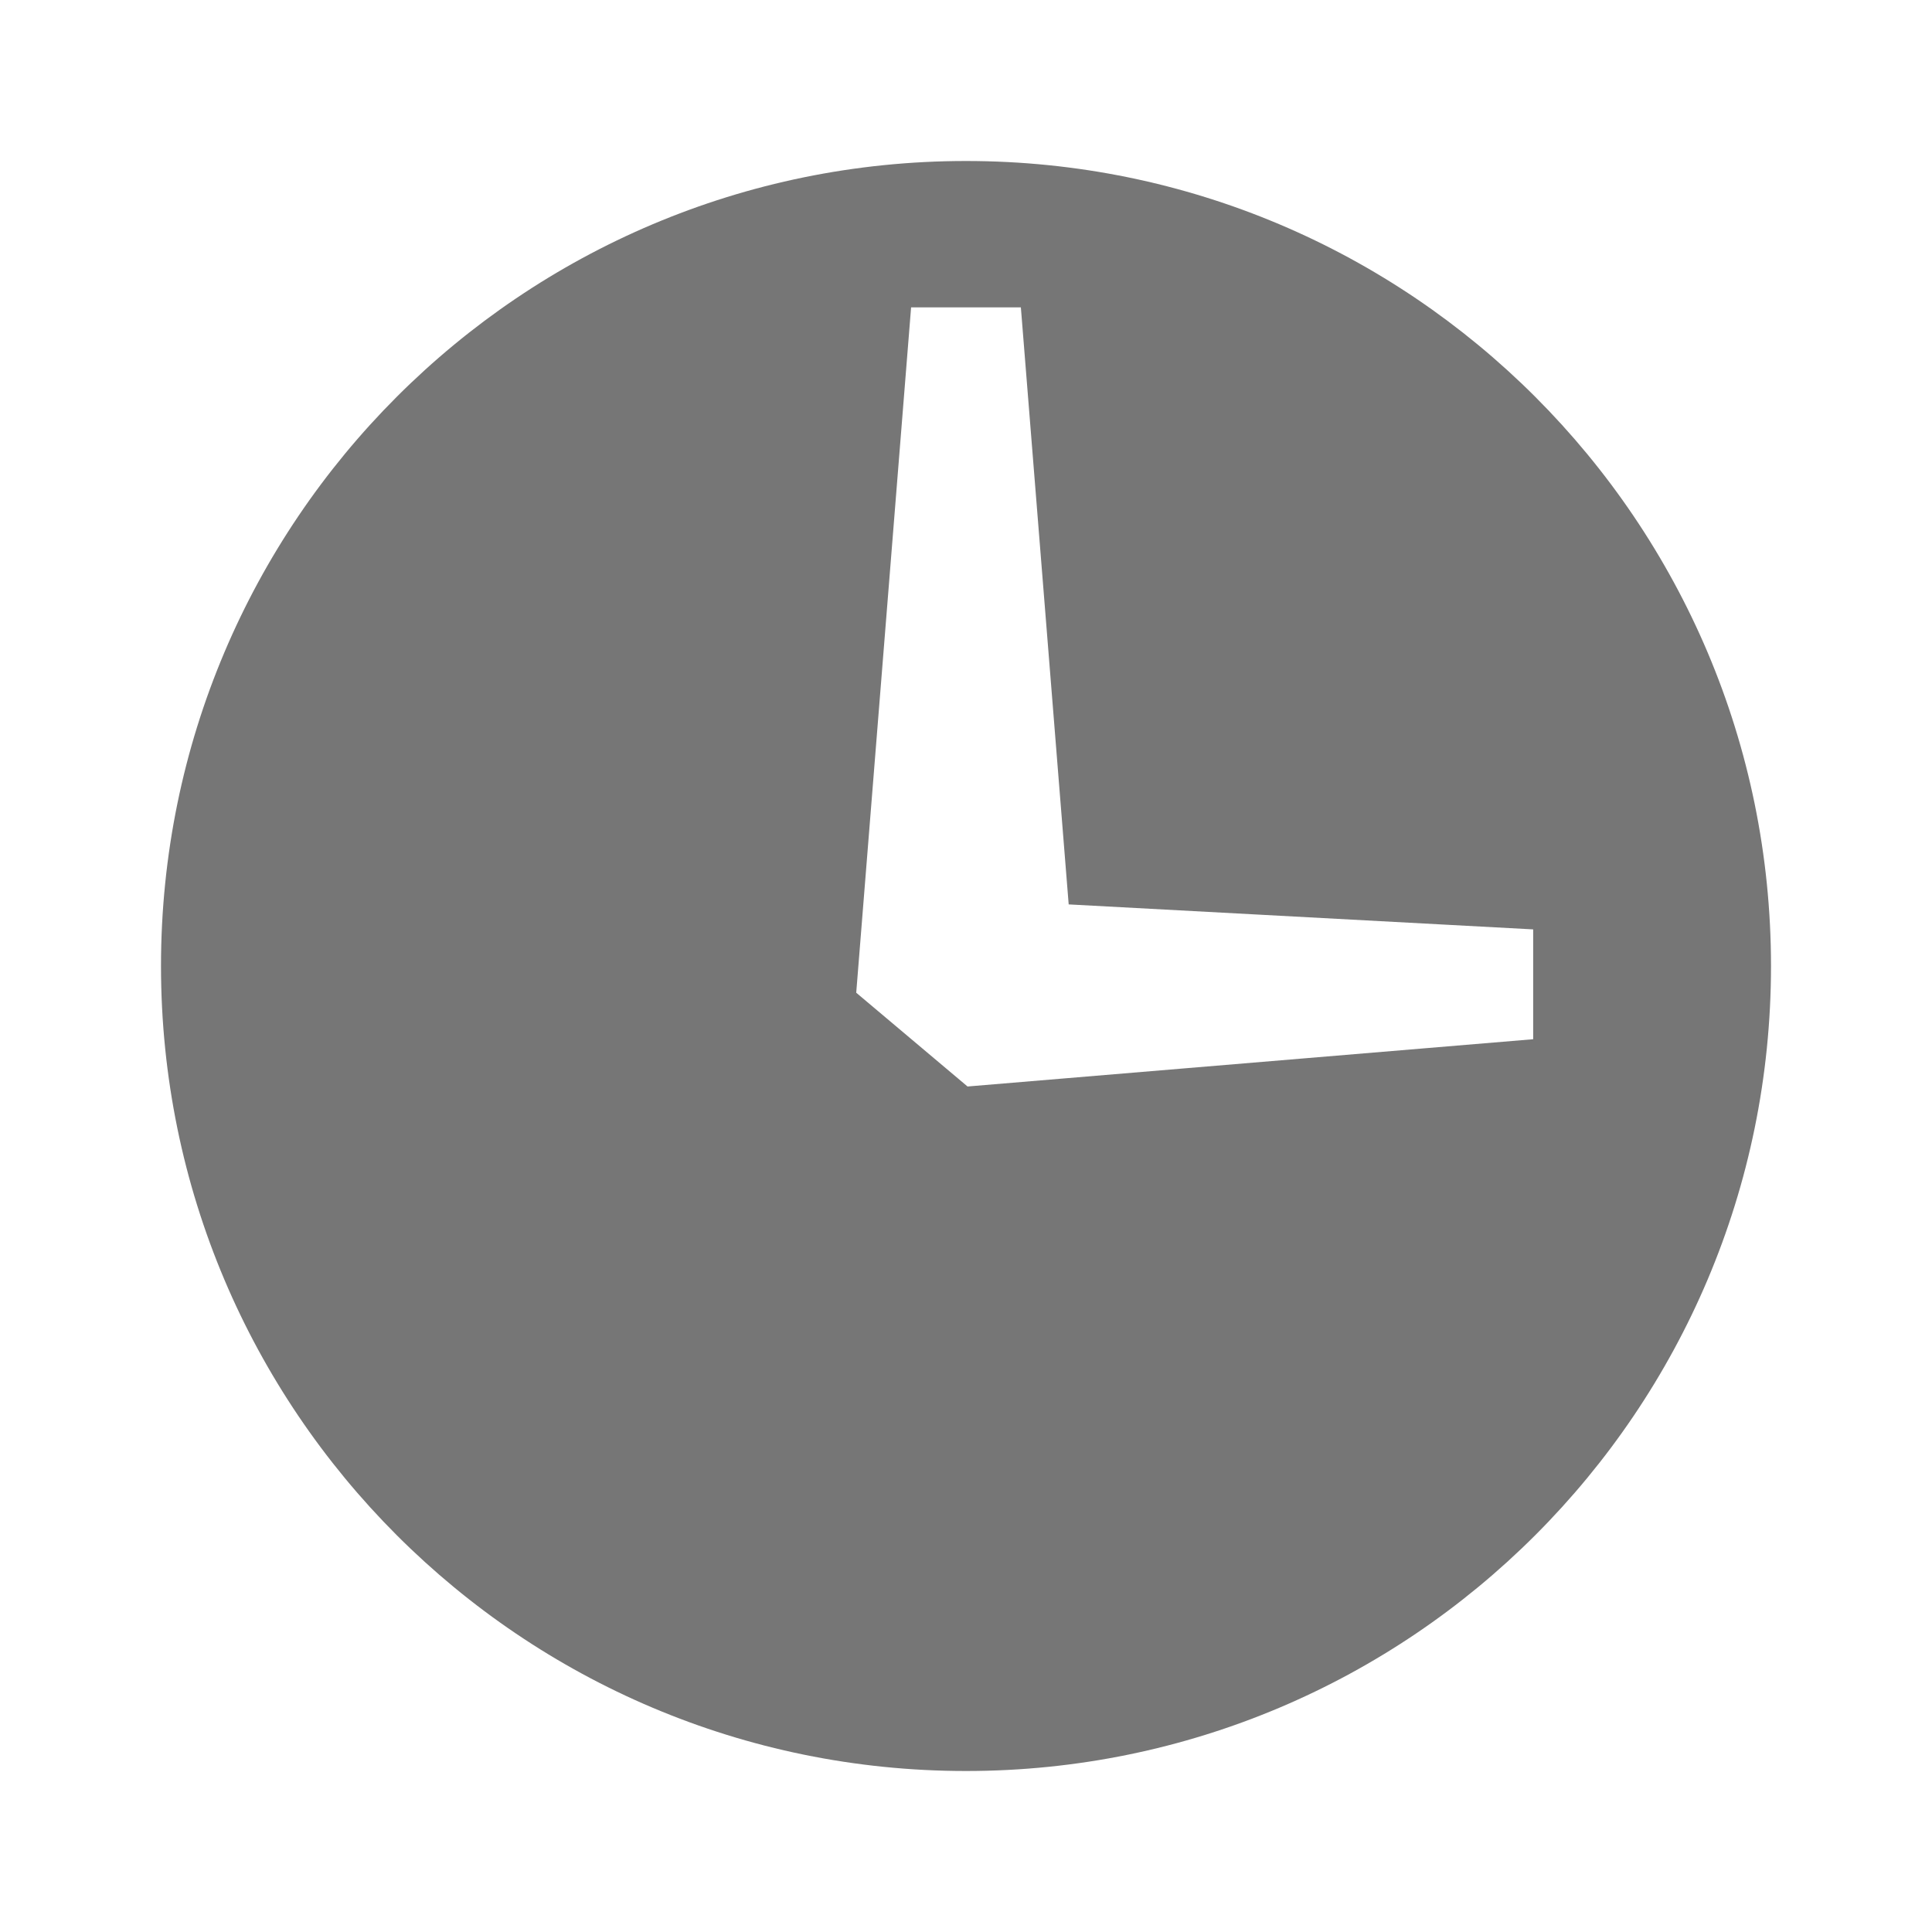
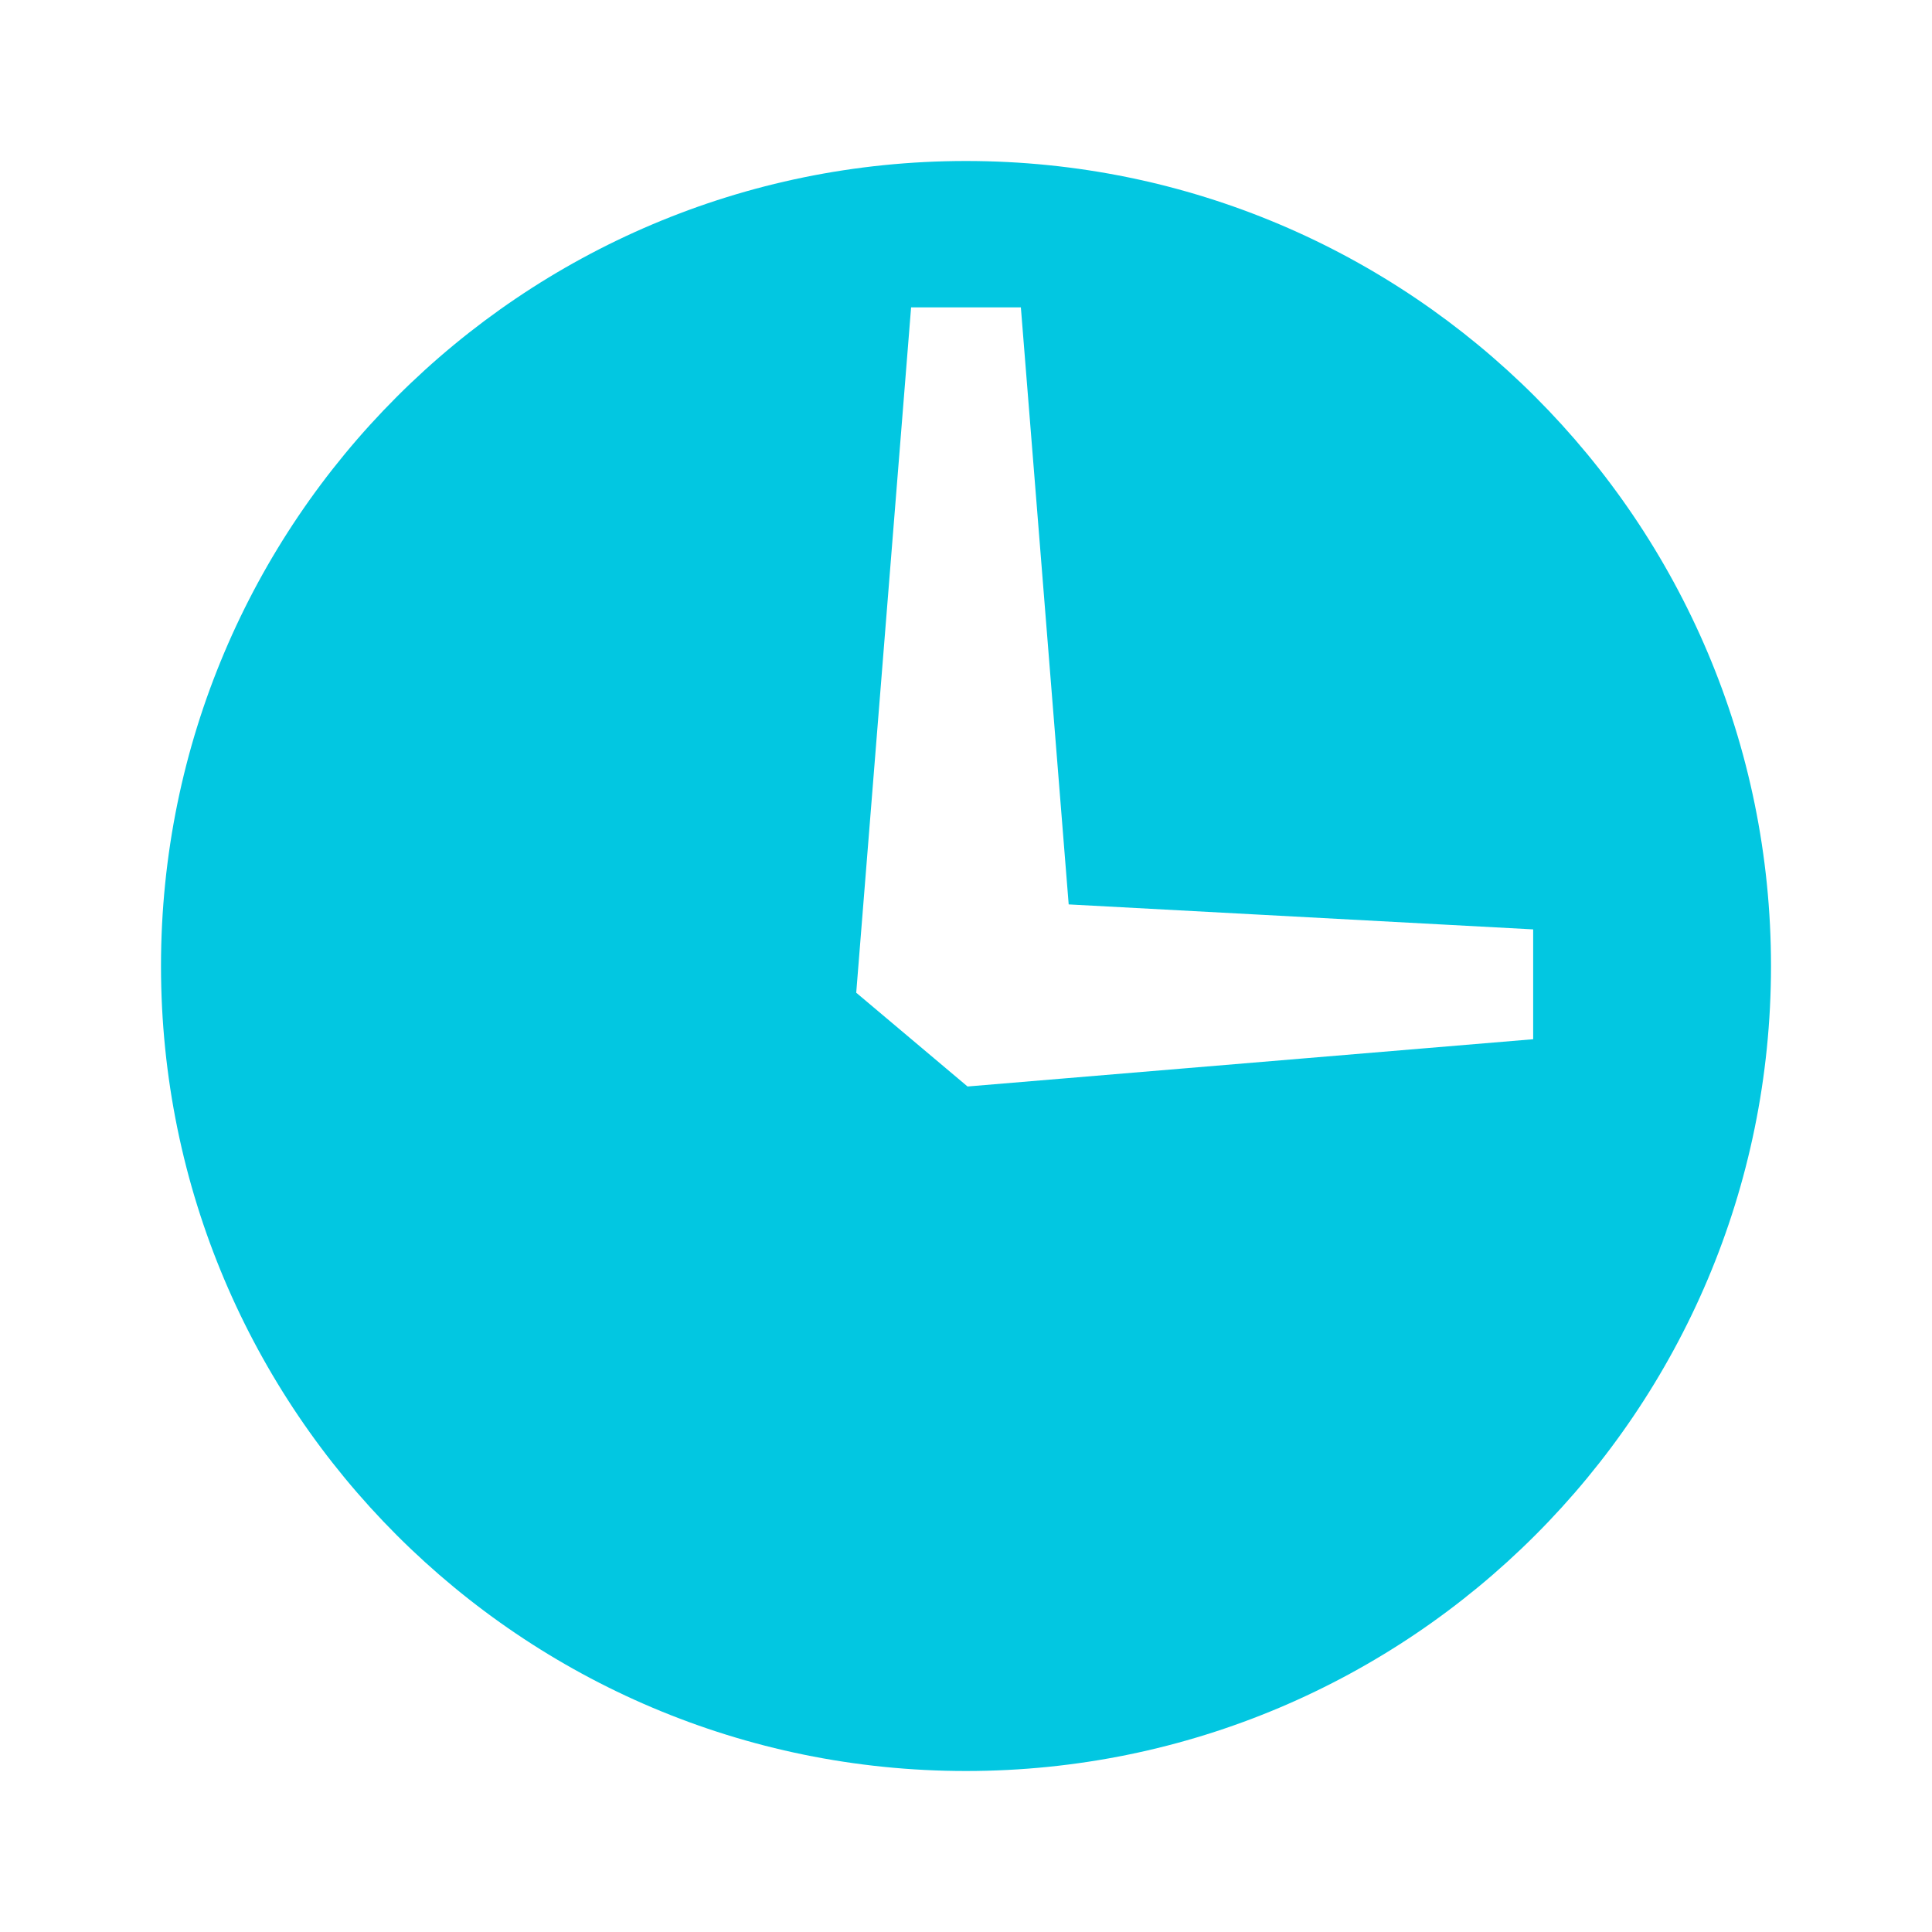
- <svg xmlns="http://www.w3.org/2000/svg" version="1.1" id="Layer_1" x="0px" y="0px" width="60" height="60" viewBox="0 0 60 60" enable-background="new 0 0 60 60" xml:space="preserve">
-   <path fill="#767676" d="M30,5C16.192,5,5,16.195,5,30c0,13.807,11.192,25,25,25c13.807,0,25-11.193,25-25C55,16.195,43.807,5,30,5z   M47.614,32.274l-17.566,1.468l-3.457-2.912l1.704-21.284h3.409l1.485,18.541l14.425,0.776V32.274z" />
+ <svg xmlns="http://www.w3.org/2000/svg" version="1.1" id="Layer_1" x="0px" y="0px" width="25" height="25" viewBox="0 0 60 60" enable-background="new 0 0 60 60" xml:space="preserve">
+   <path fill="#02c7e1" d="M30,5C16.192,5,5,16.195,5,30c0,13.807,11.192,25,25,25c13.807,0,25-11.193,25-25C55,16.195,43.807,5,30,5z   M47.614,32.274l-17.566,1.468l-3.457-2.912l1.704-21.284h3.409l1.485,18.541l14.425,0.776V32.274z" />
</svg>
